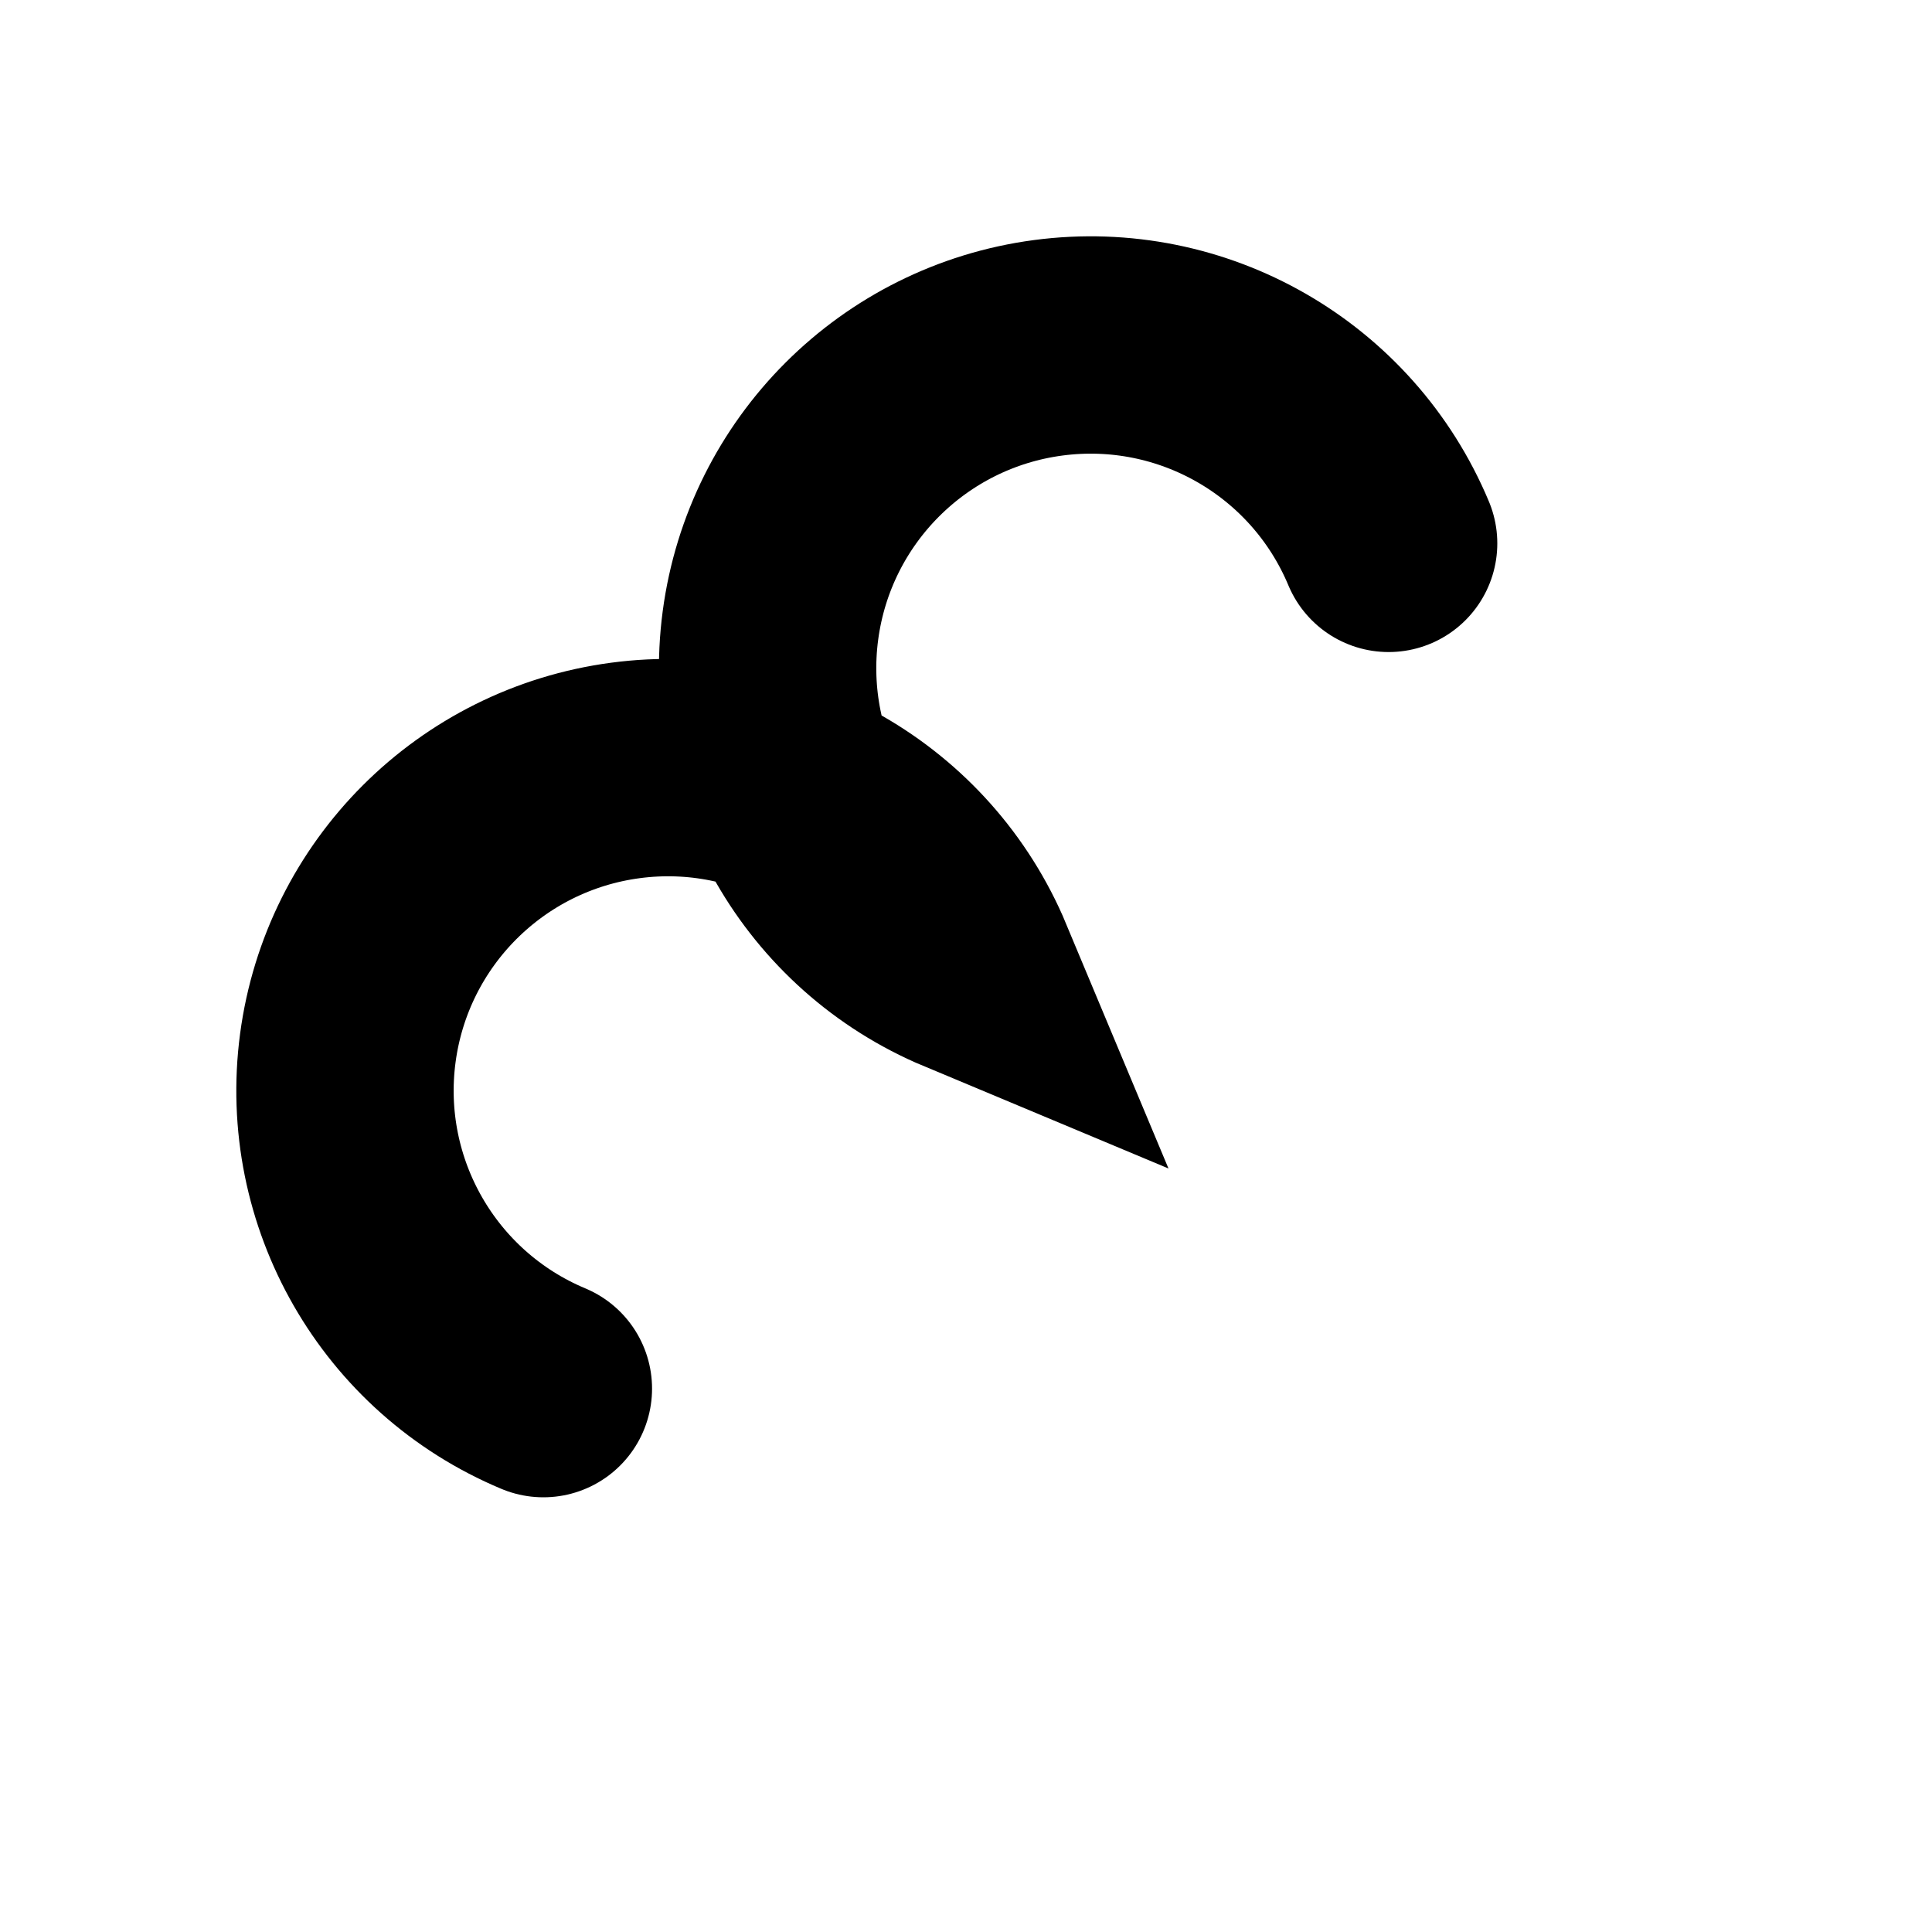
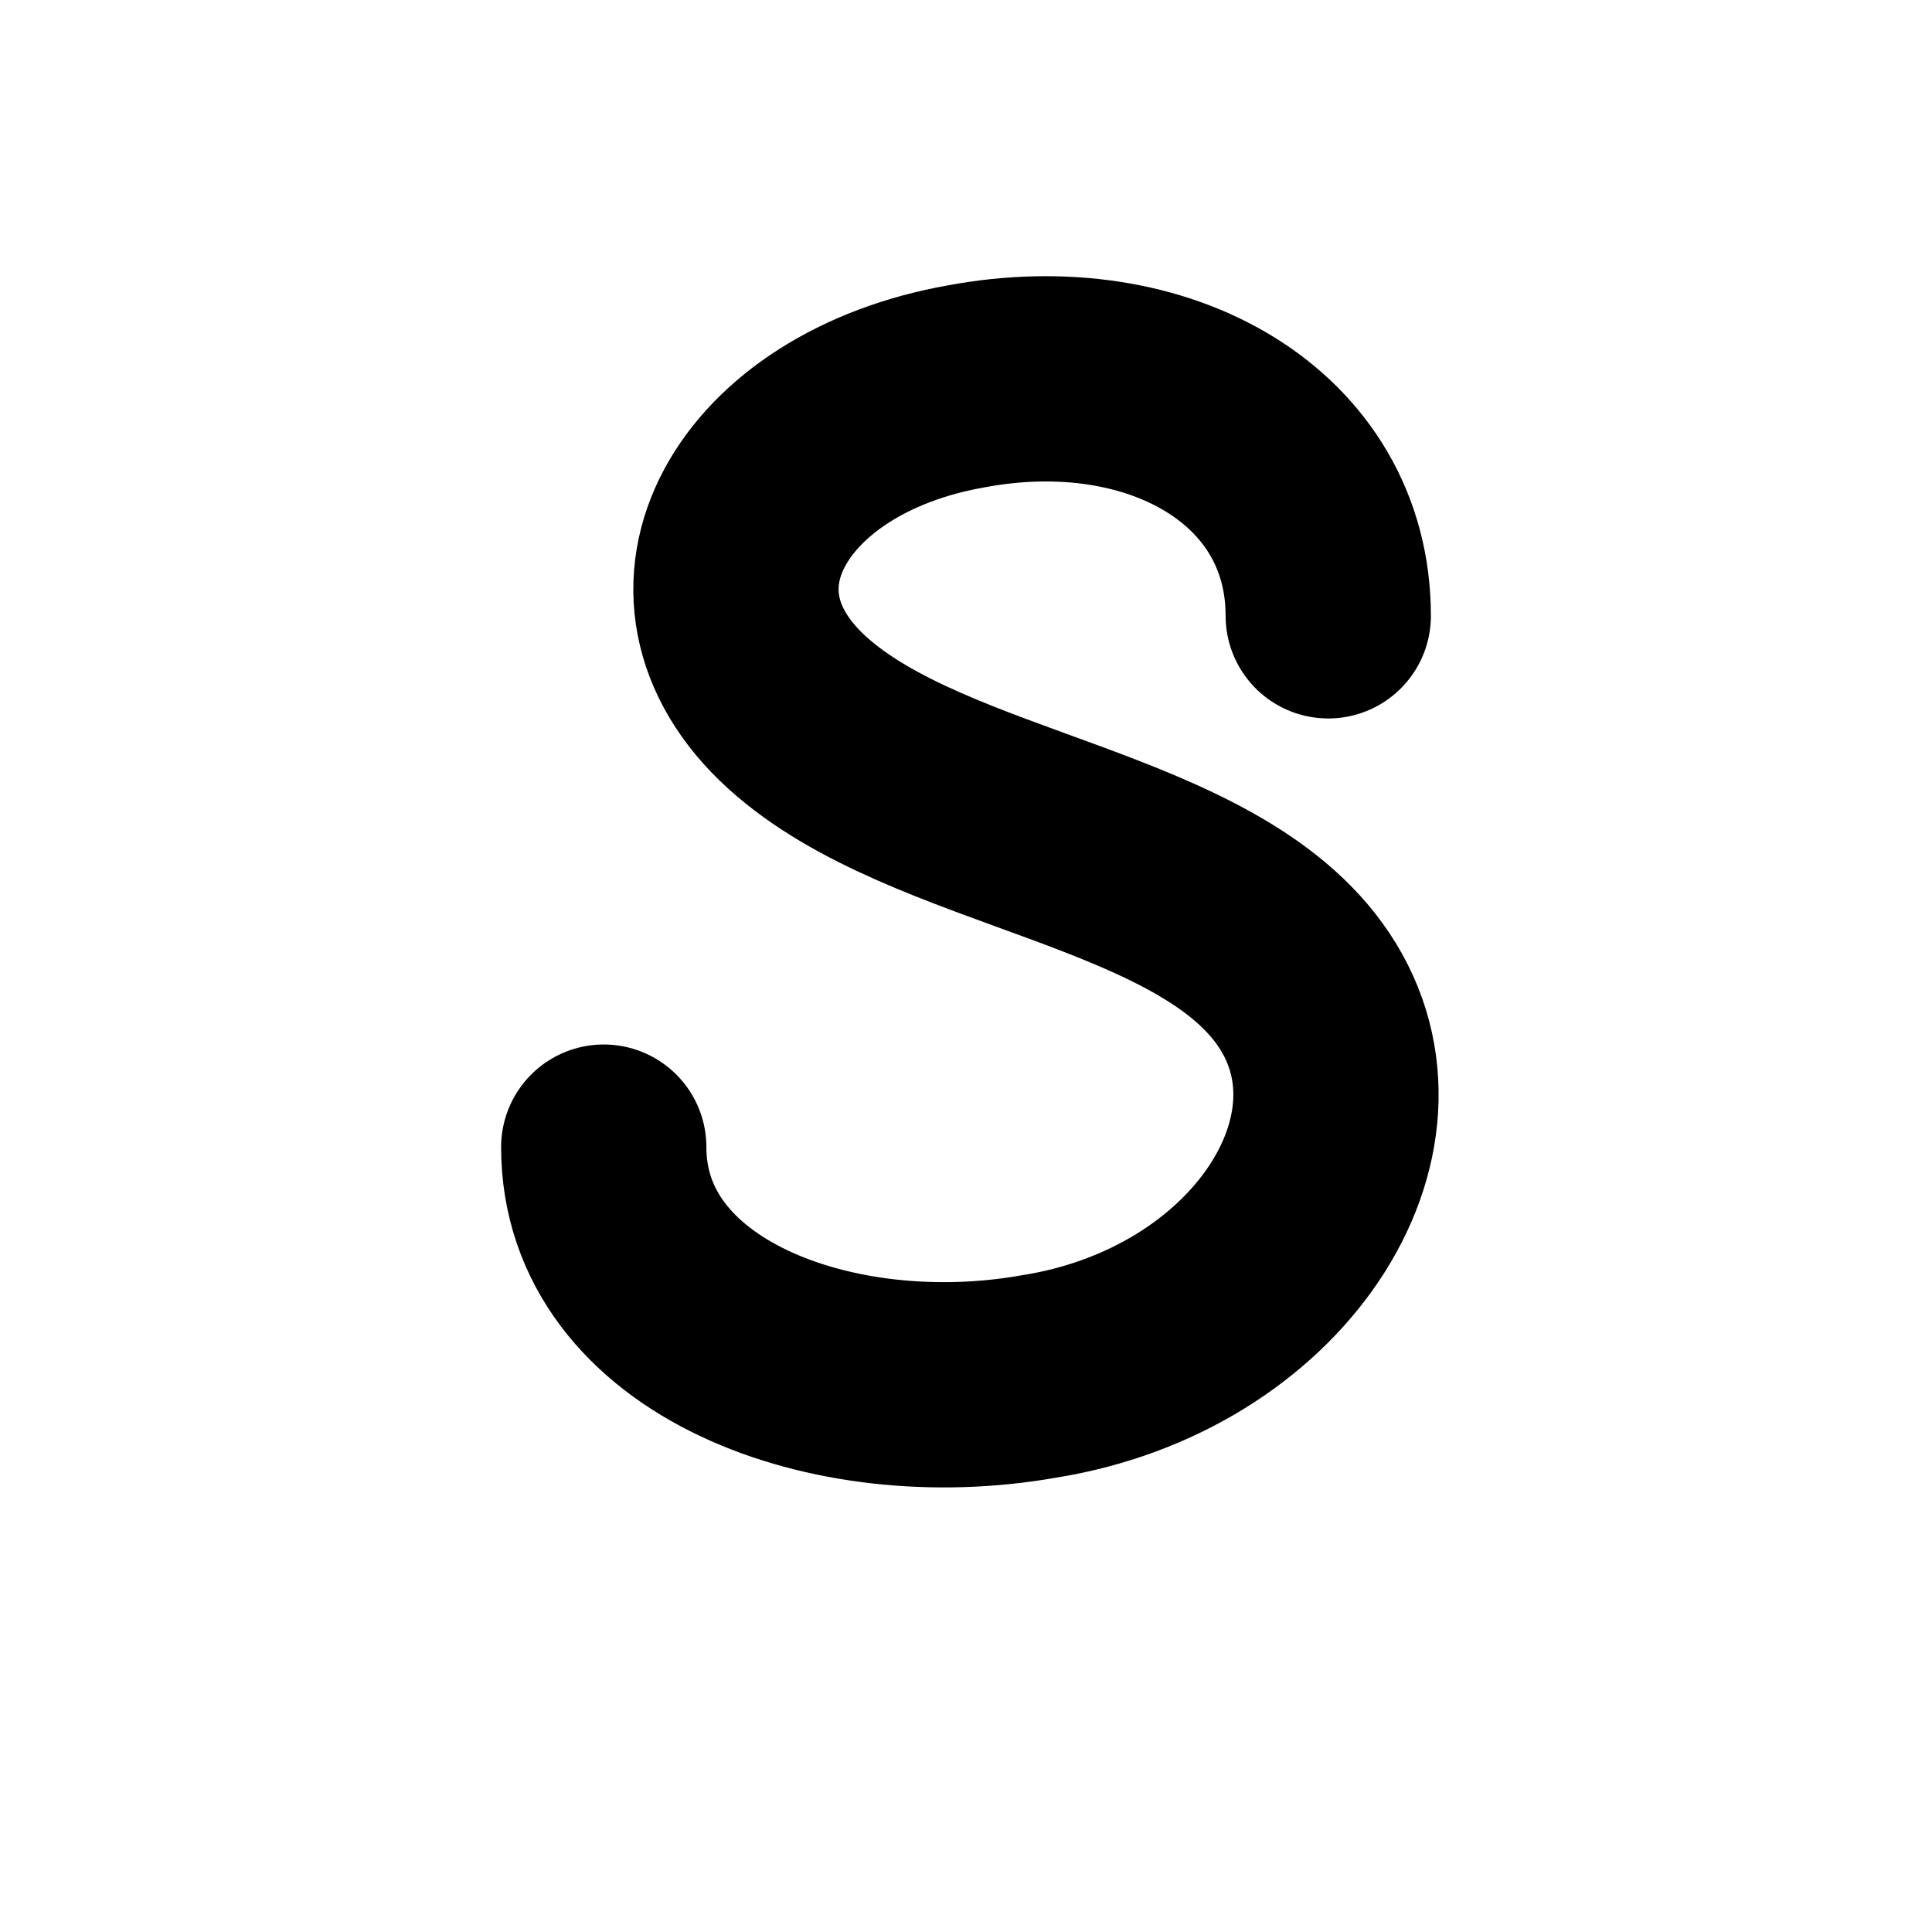
<svg xmlns="http://www.w3.org/2000/svg" viewBox="0 0 32 32" width="32" height="32" role="img" aria-label="Sonari">
-   <path d="M23 9A5.35 5.35 0 1 0 16 16A5.35 5.35 0 1 0 9 23" fill="none" stroke="currentColor" stroke-width="3.6" stroke-linecap="round" />
+   <path d="M22 10.2C22 7.4 19.2 5.8 16 6.4C12.6 7 11 9.8 13.2 11.8C15.4 13.8 20 14 21.6 16.4C23.2 18.8 21 22.2 17.2 22.8C13.8 23.4 10 22 10 19" fill="none" stroke="currentColor" stroke-width="3.4" stroke-linecap="round" />
</svg>
